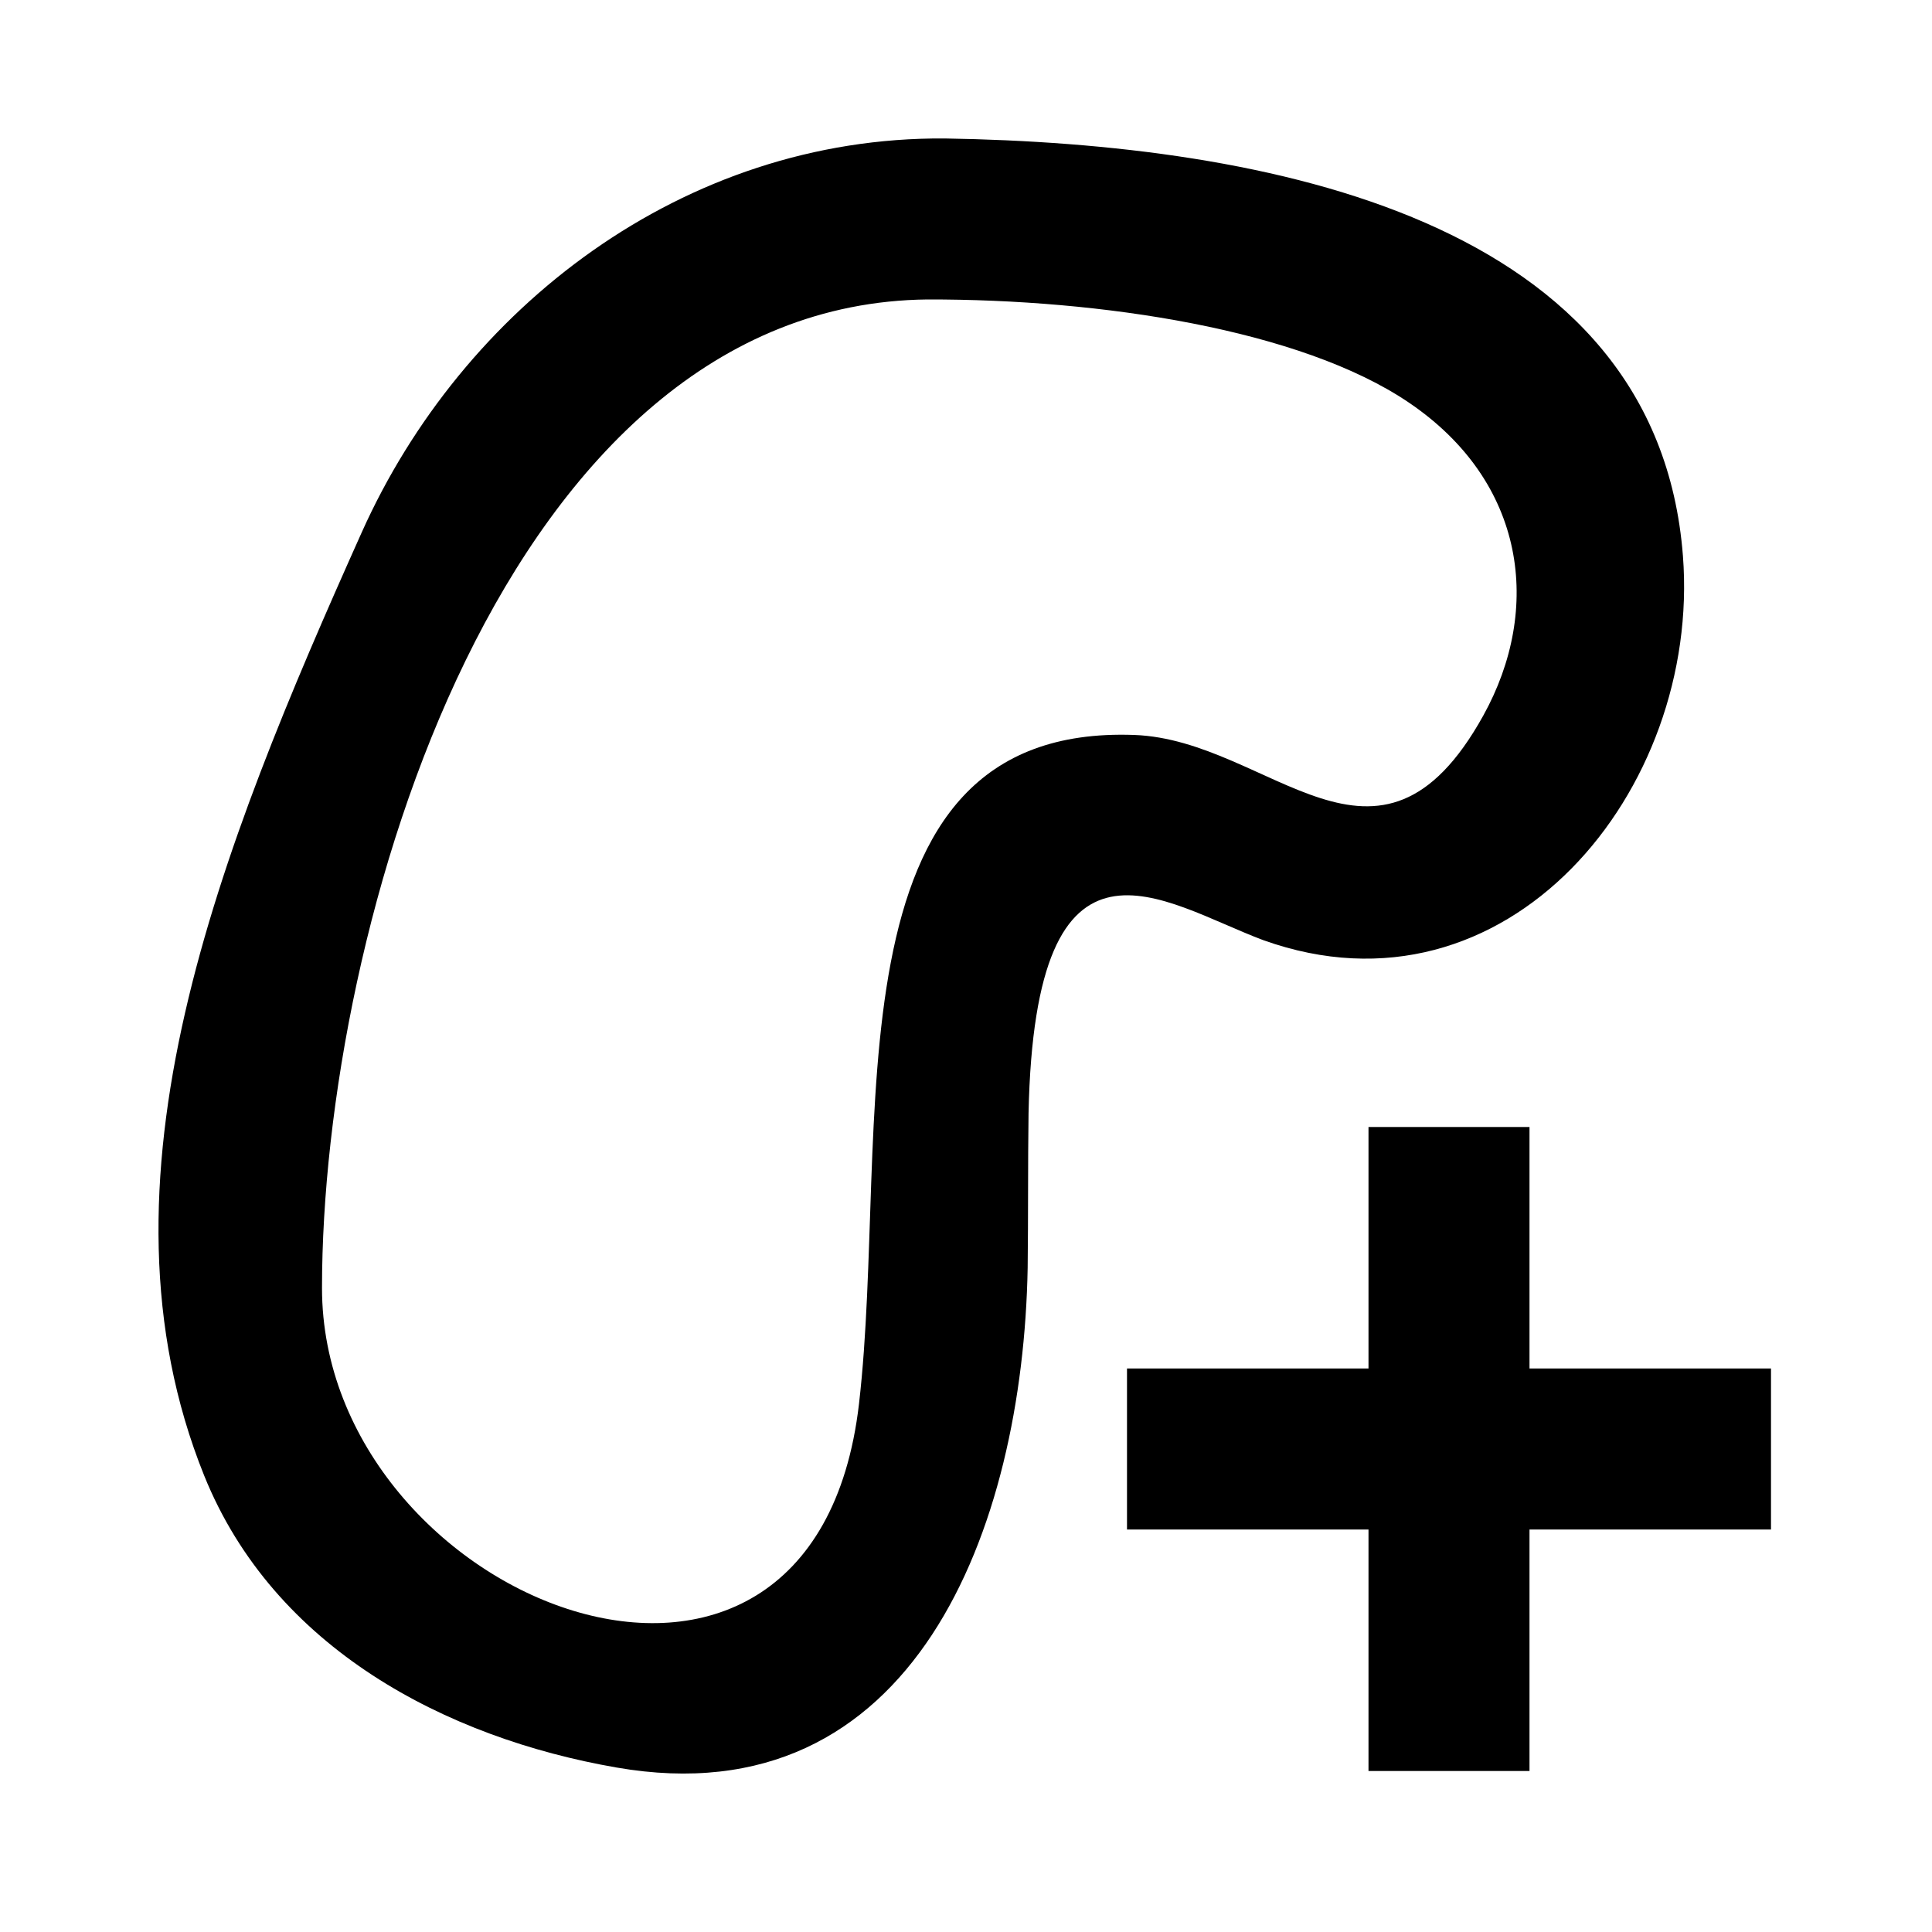
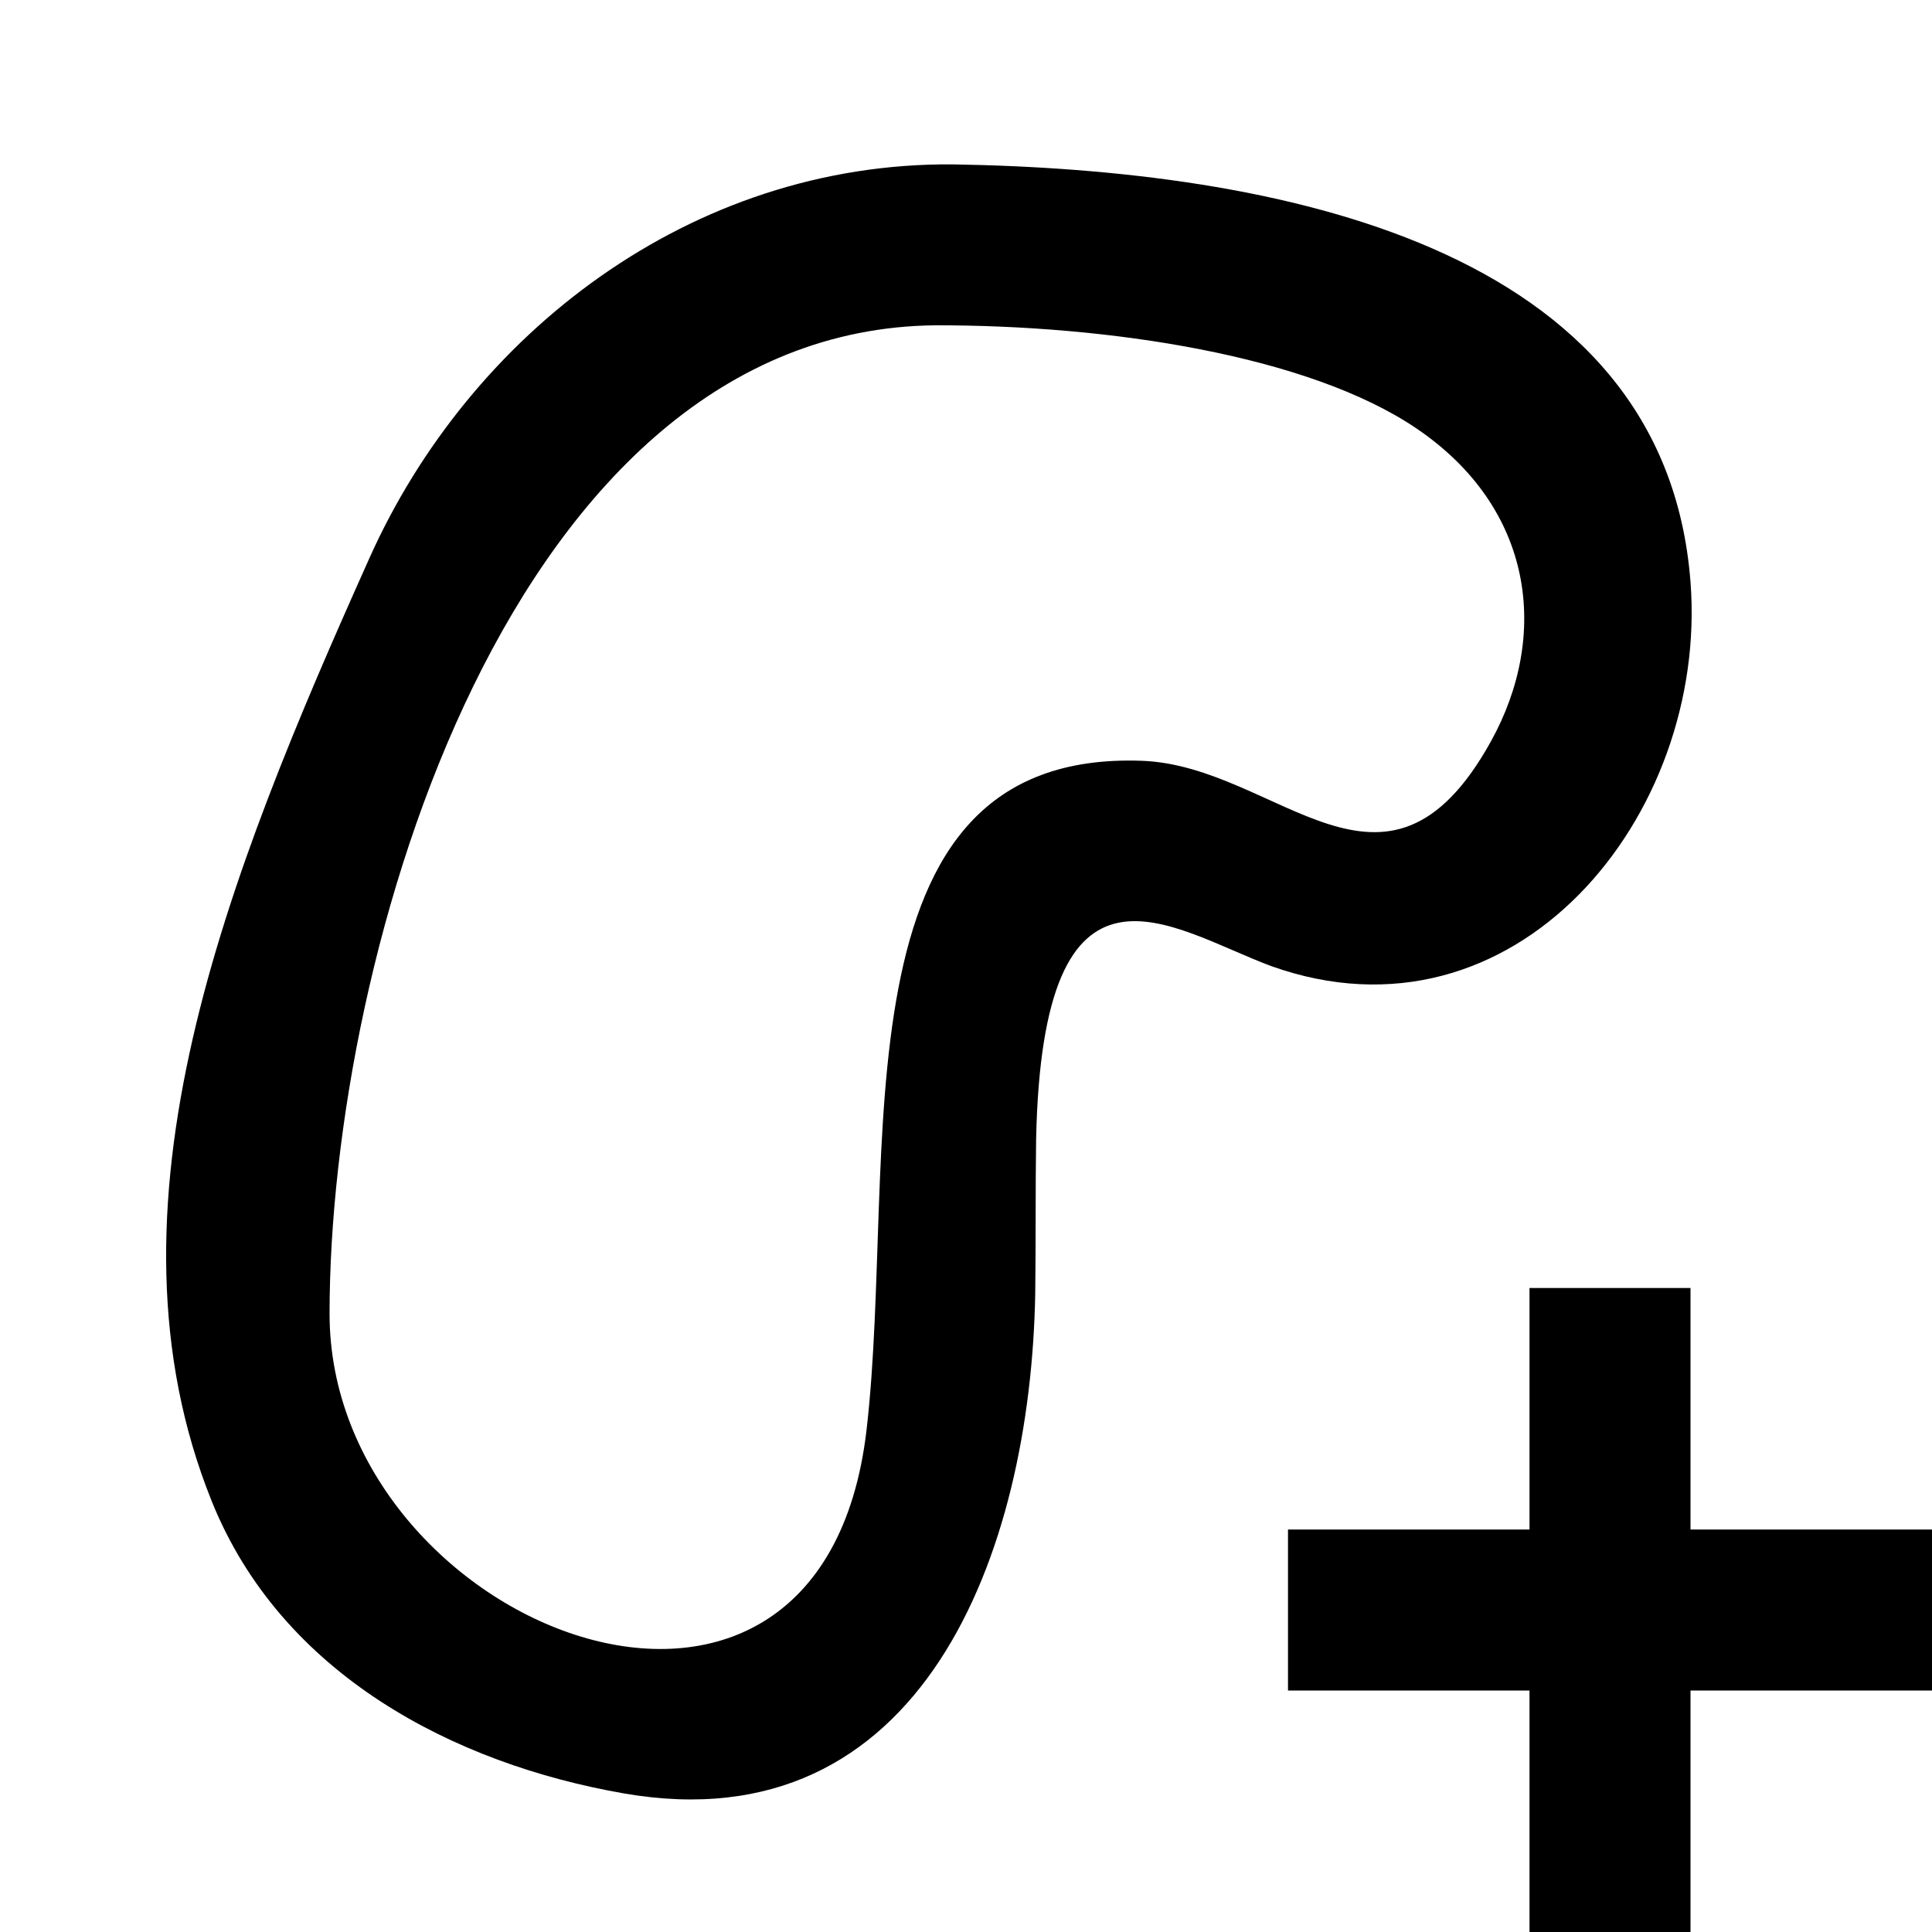
<svg xmlns="http://www.w3.org/2000/svg" width="24px" height="24px" version="1.1" xml:space="preserve" style="fill-rule:evenodd;clip-rule:evenodd;stroke-linejoin:round;stroke-miterlimit:1.414;">
-   <path d="M11.736,1.72c4.021,0.065 8.846,1.002 9.17,5.186c0.225,2.912 -2.184,5.857 -5.213,4.773c-1.252,-0.469 -2.836,-1.68 -2.916,2.15c-0.009,0.639 -0.003,1.279 -0.011,1.919c-0.058,3.236 -1.408,6.851 -5.106,6.209c-2.117,-0.367 -4.259,-1.48 -5.125,-3.63c-1.47,-3.652 0.186,-7.759 1.96,-11.717c1.247,-2.78 3.987,-4.913 7.241,-4.89Zm7.264,15.28l3,0l0,2l-3,0l0,3l-2,0l0,-3l-3,0l0,-2l3,0l0,-3l2,0l0,3Zm-7.48,-13.28c-5.265,0.057 -7.52,7.801 -7.52,12.28c0,3.887 6.105,6.327 6.671,1.437c0.393,-3.4 -0.48,-8.451 3.421,-8.307c1.687,0.062 3.03,2.111 4.334,-0.241c0.733,-1.323 0.534,-2.901 -0.926,-3.889c-1.343,-0.909 -3.828,-1.284 -5.98,-1.28Z" />
+   <path d="M11.831,2.042c4.02,0.065 8.846,1.001 9.169,5.186c0.225,2.912 -2.183,5.856 -5.212,4.772c-1.252,-0.468 -2.836,-1.68 -2.917,2.15c-0.009,0.64 -0.003,1.28 -0.011,1.919c-0.057,3.236 -1.408,6.851 -5.106,6.21c-2.117,-0.367 -4.259,-1.481 -5.124,-3.631c-1.47,-3.651 0.186,-7.759 1.96,-11.717c1.246,-2.78 3.987,-4.913 7.241,-4.889Zm9.169,16.958l3,0l0,2l-3,0l0,3l-2,0l0,-3l-3,0l0,-2l3,0l0,-3l2,0l0,3Zm-9.385,-14.959c-5.266,0.058 -7.521,7.802 -7.521,12.28c0,3.887 6.106,6.327 6.671,1.438c0.393,-3.4 -0.48,-8.452 3.422,-8.308c1.686,0.062 3.03,2.111 4.333,-0.24c0.734,-1.324 0.534,-2.902 -0.926,-3.89c-1.343,-0.909 -3.827,-1.283 -5.979,-1.28Z" />
</svg>
